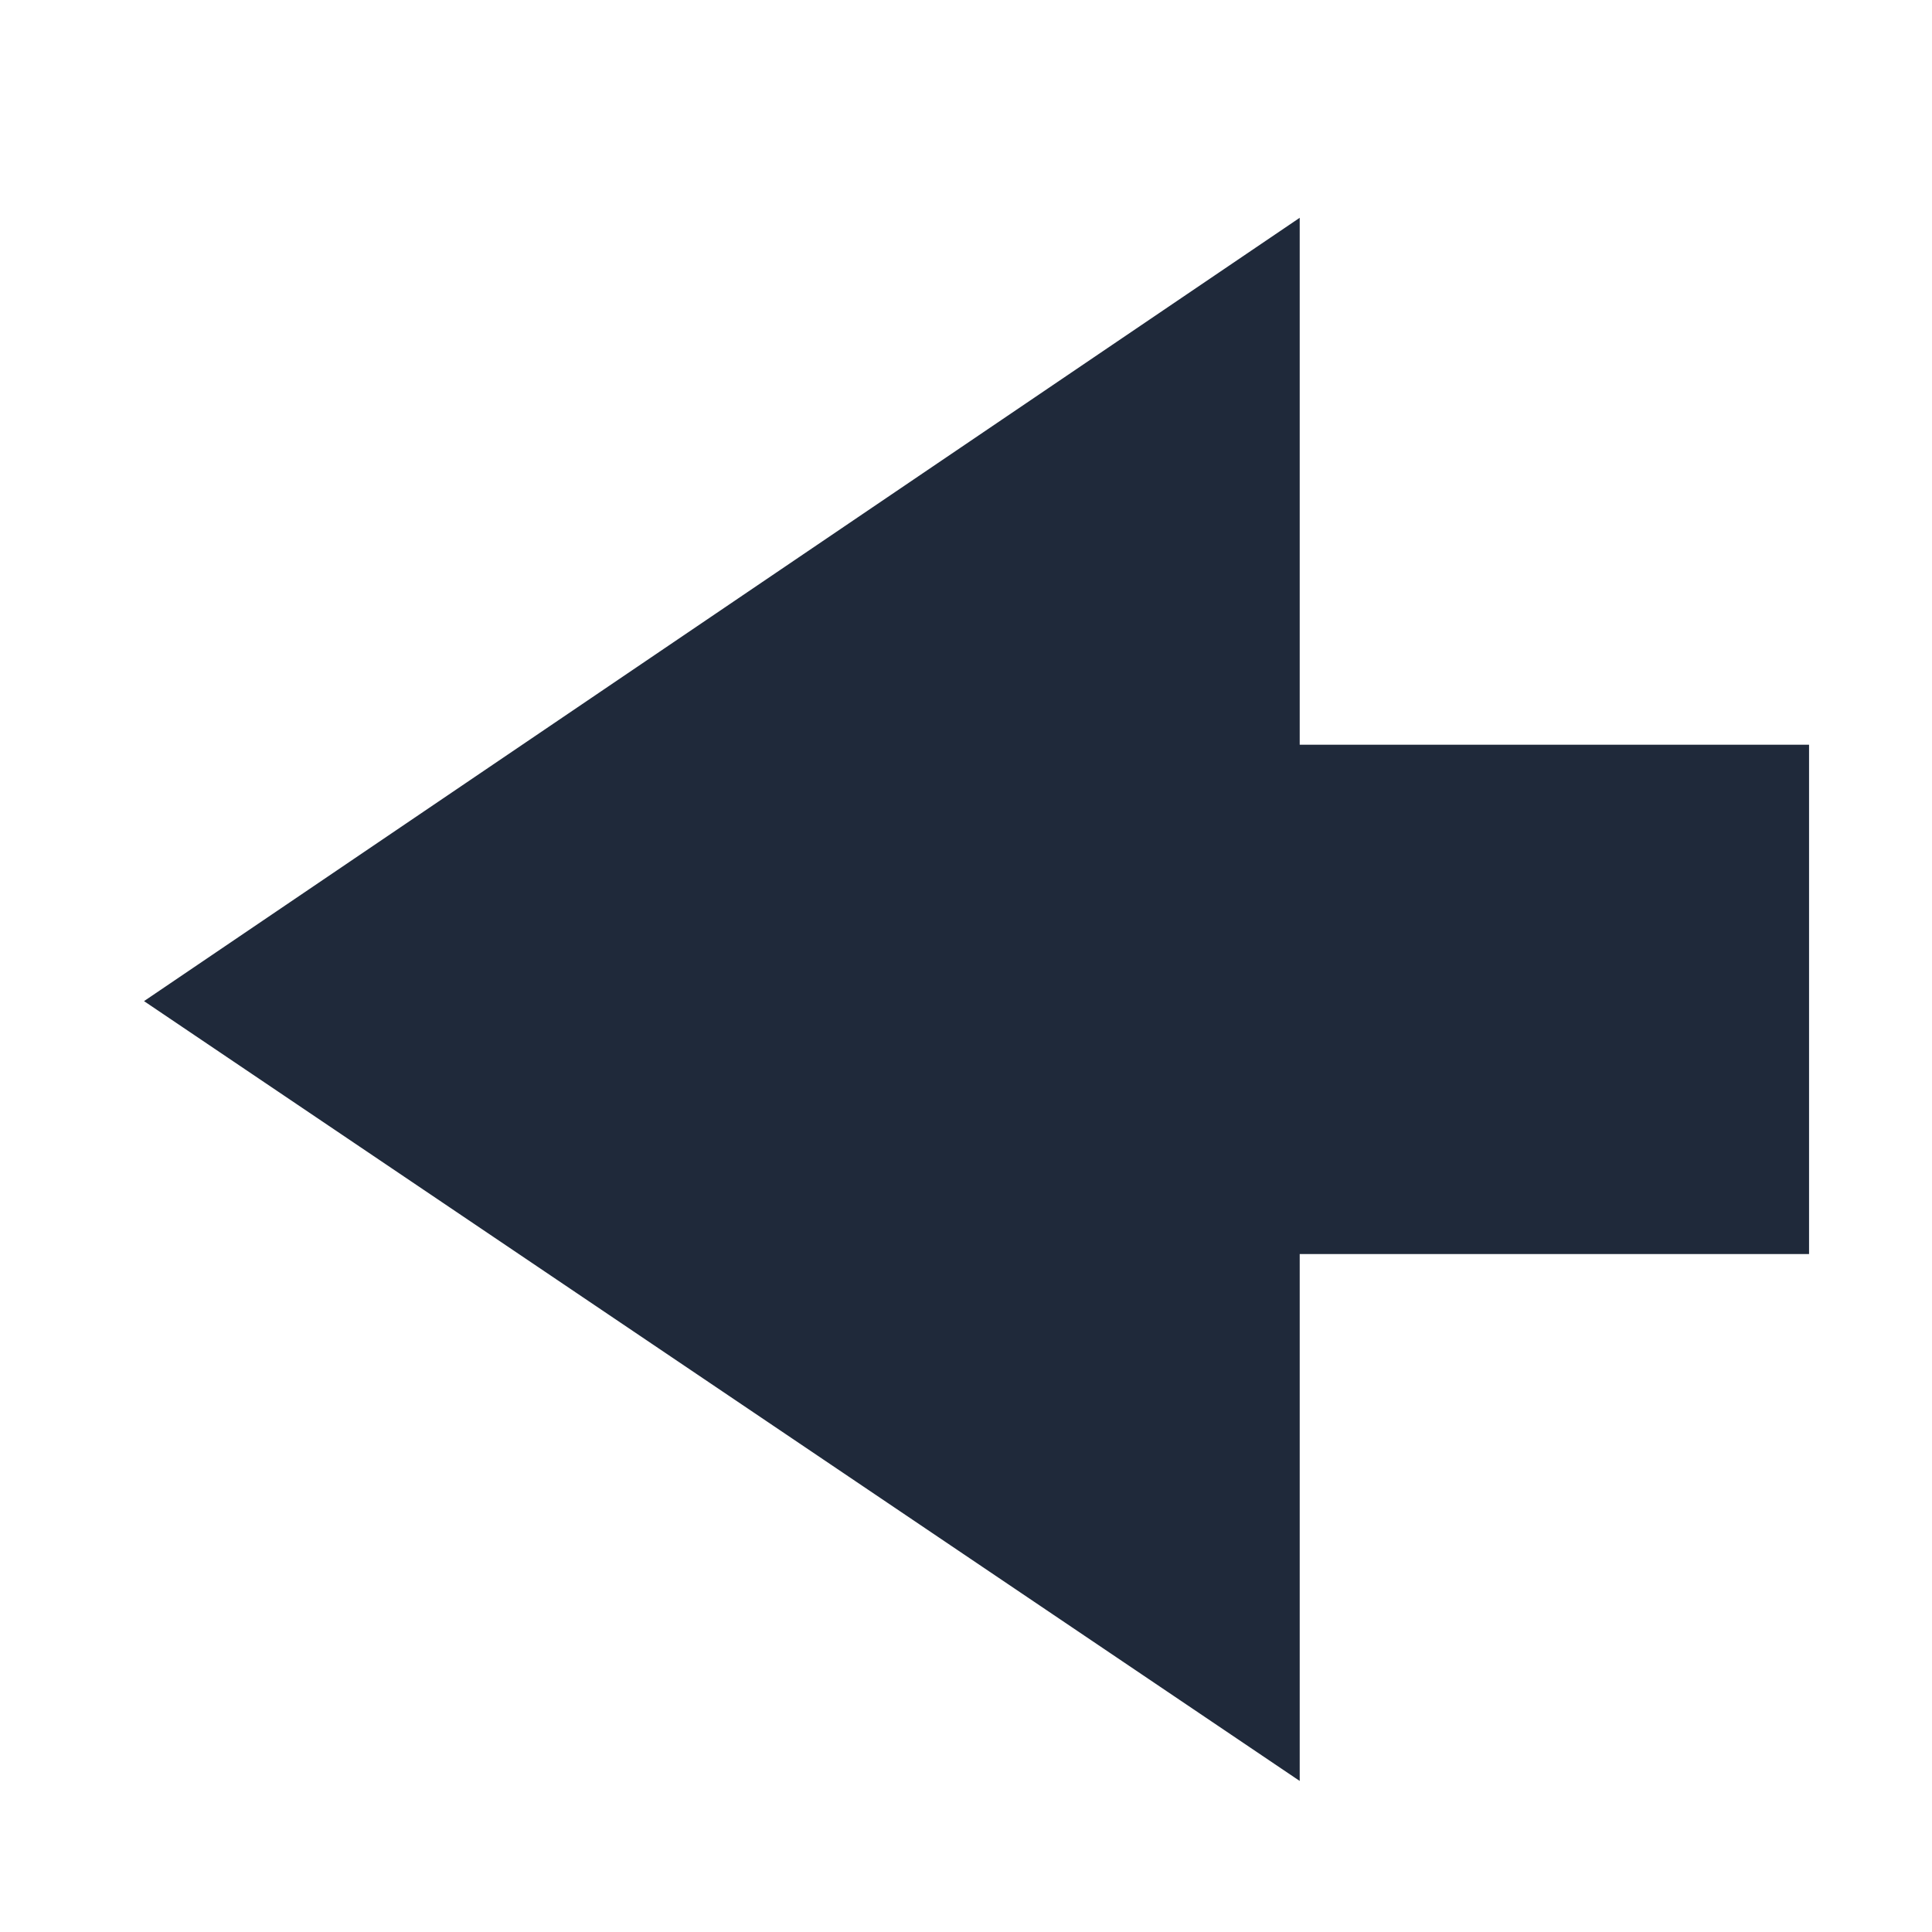
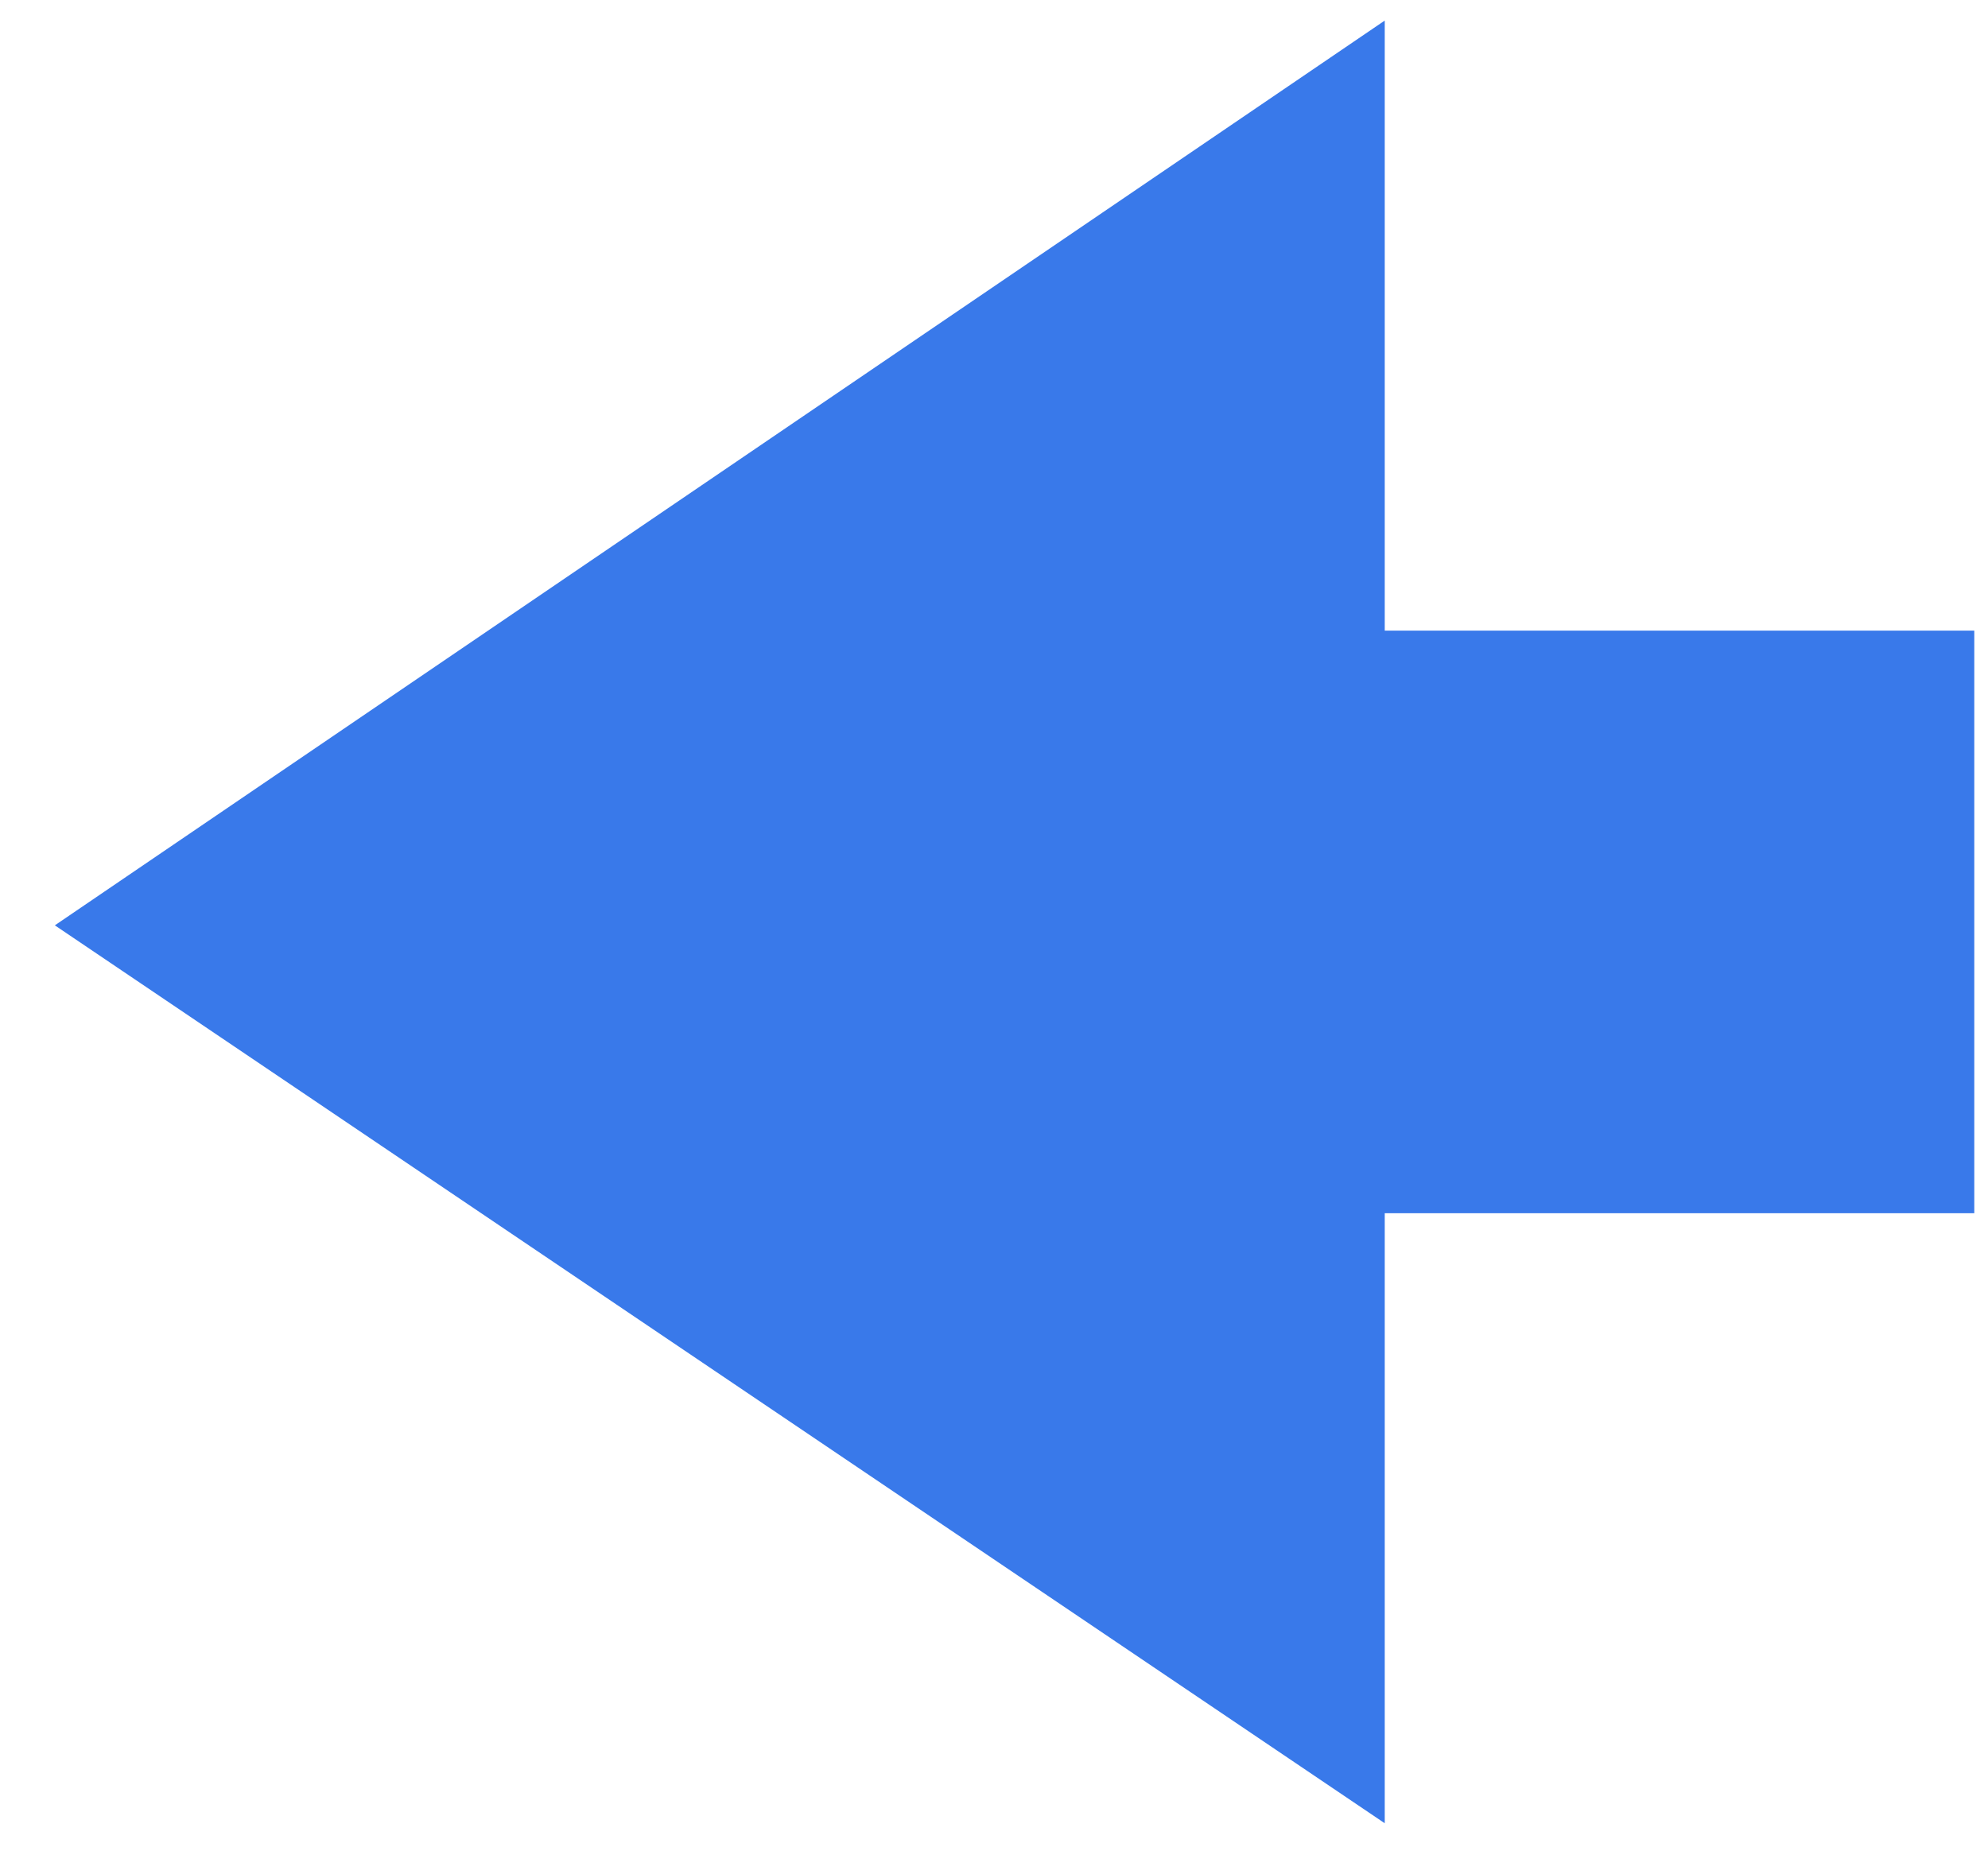
- <svg xmlns="http://www.w3.org/2000/svg" version="1.1" id="Layer_1" x="0px" y="0px" viewBox="0 0 55 55" enable-background="new 0 0 55 55" xml:space="preserve">
-   <polygon fill="#1F293A" points="4.1,28.5 37,50.7 37,35.7 51.5,35.7 51.5,21.2 37,21.2 37,6.2 " />
+ <svg xmlns="http://www.w3.org/2000/svg" width="29px" height="27px" viewBox="0 0 29 27" version="1.1">
+   <defs />
+   <g id="Page-1" stroke="none" stroke-width="1" fill="none" fill-rule="evenodd">
+     <g id="arrow-l" fill="#3979EA">
+       <path d="M0.8,13.5 L20.2,26.6 L20.2,17.7 L28.8,17.7 L28.8,9.2 L20.2,9.2 L20.2,0.3 L0.8,13.5 Z" id="Shape" />
+     </g>
+   </g>
</svg>
